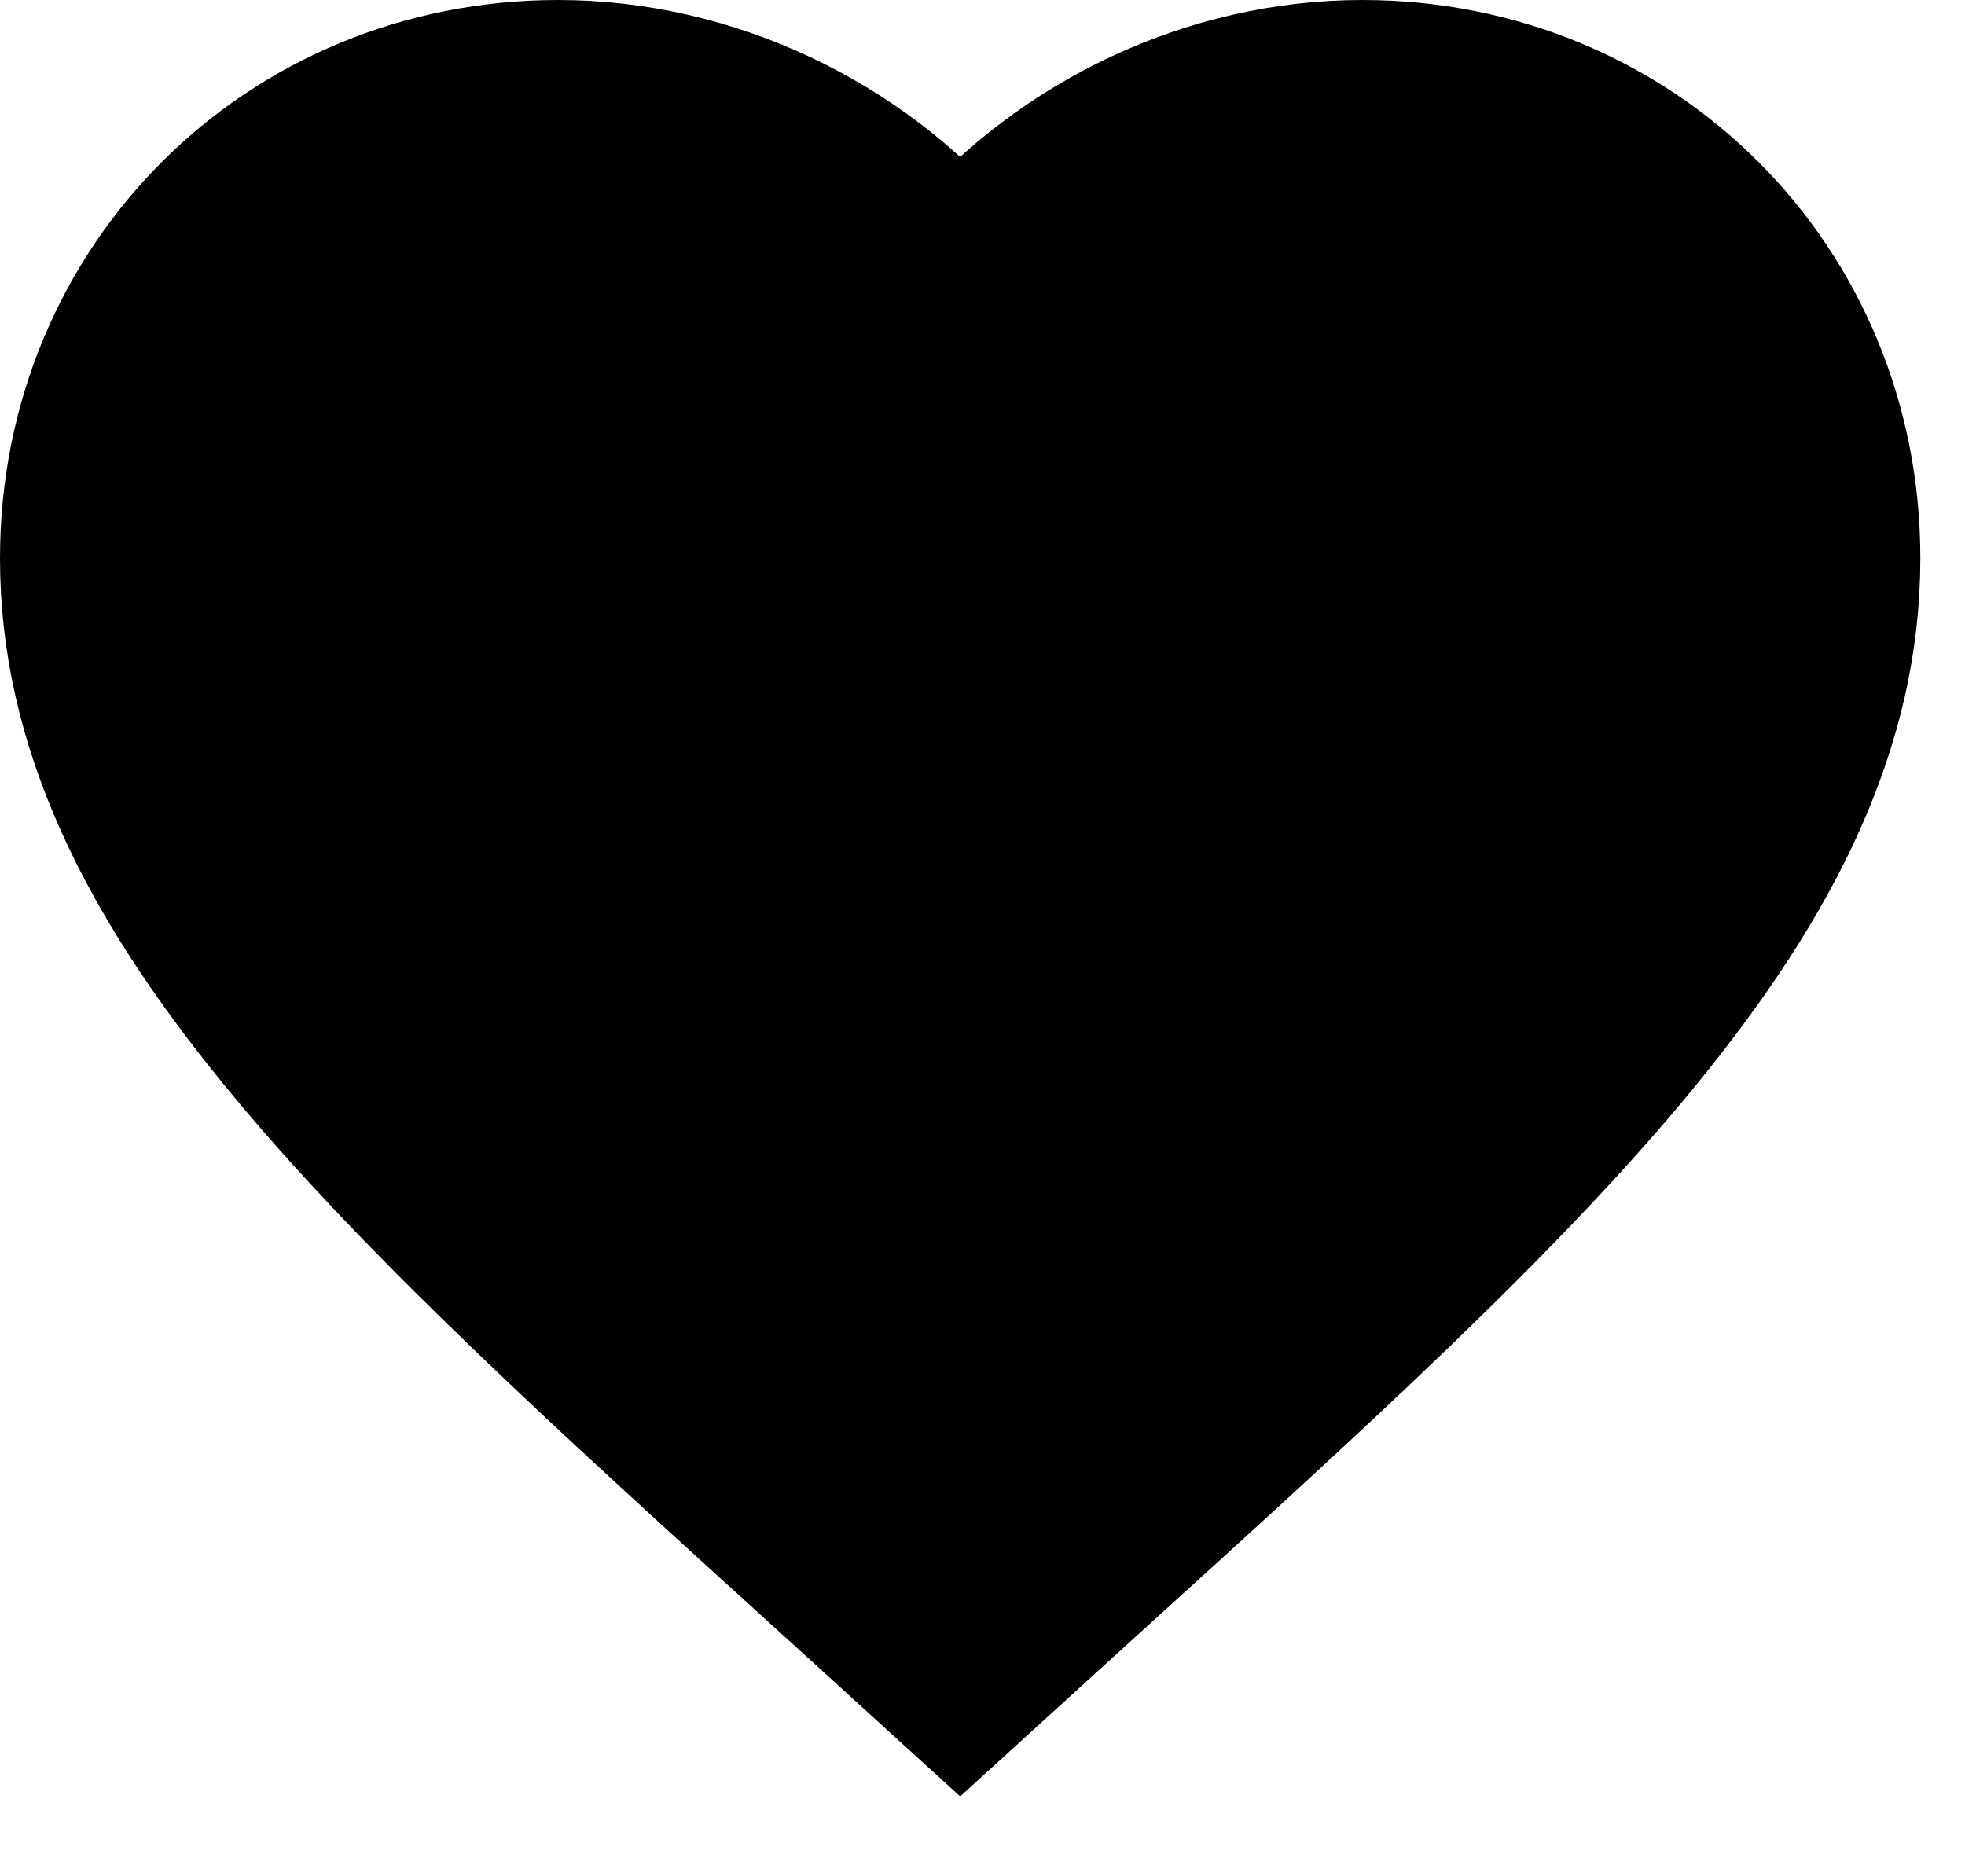
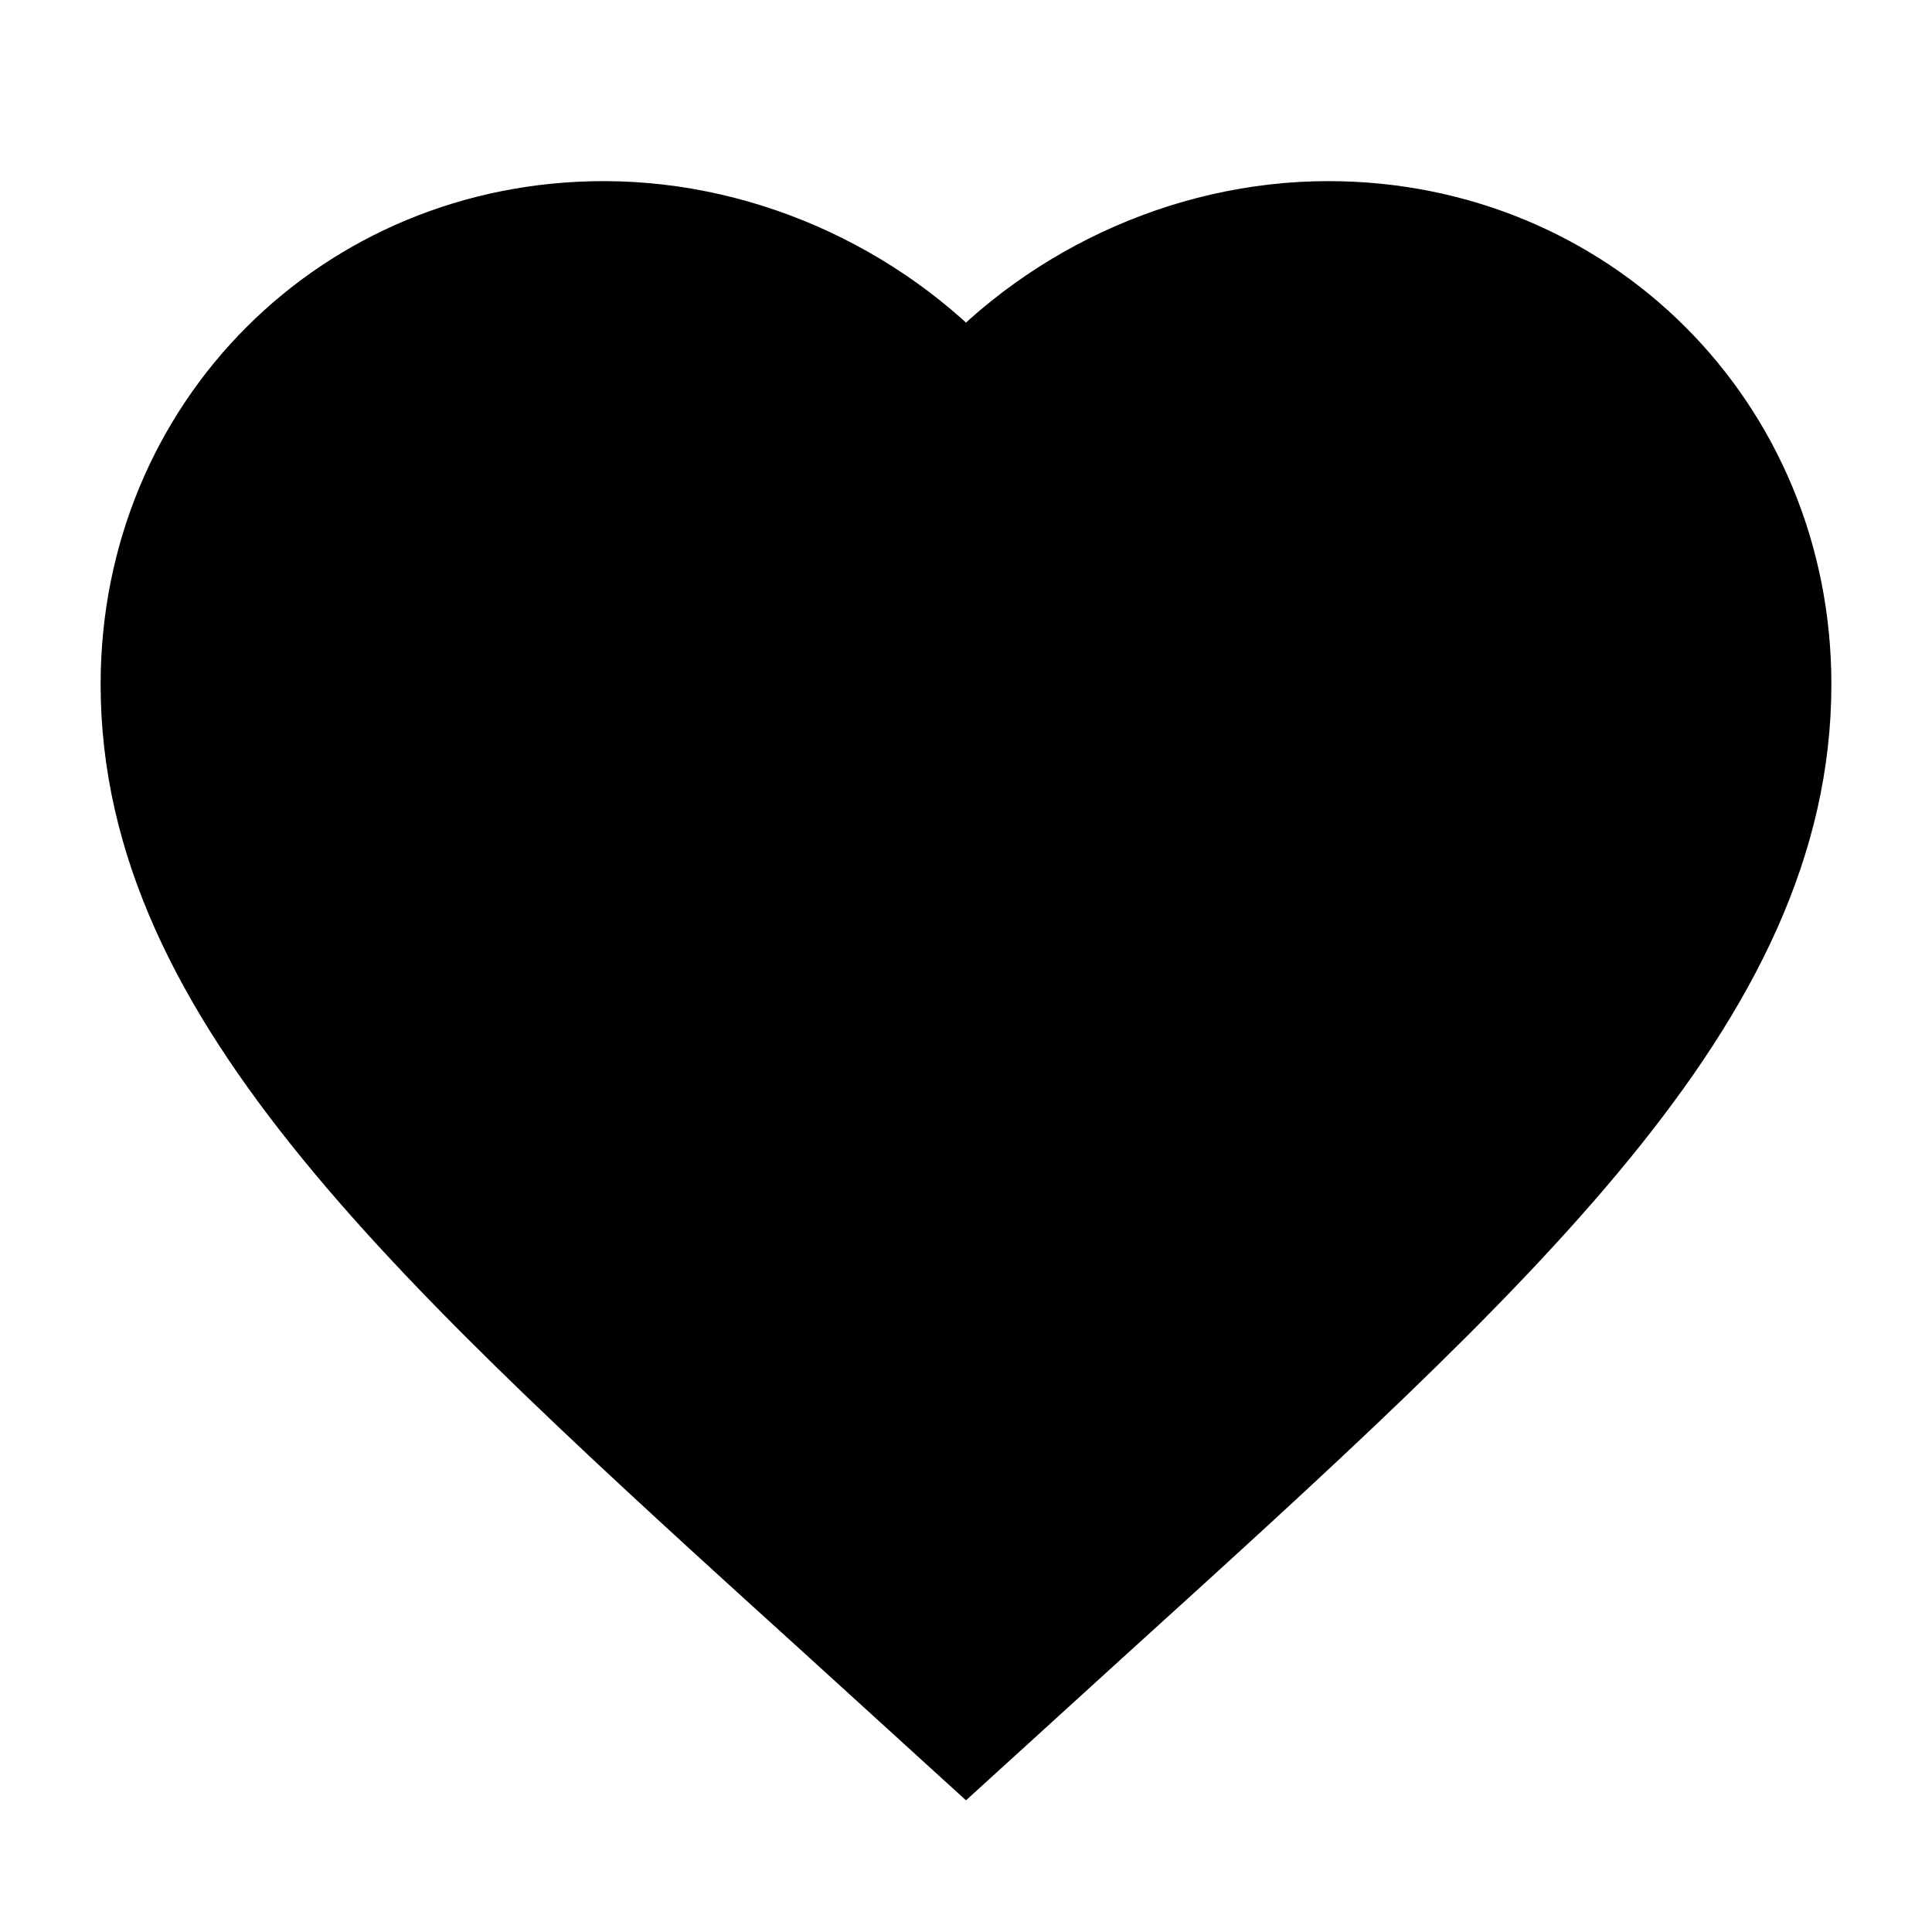
- <svg xmlns="http://www.w3.org/2000/svg" width="22" height="21" viewBox="0 0 22 21" fill="none">
-   <path d="M10.75 19.1L9.3 17.78C4.15 13.11 0.75 10.02 0.75 6.25C0.75 3.16 3.17 0.75 6.25 0.75C7.99 0.75 9.66 1.56 10.75 2.83C11.84 1.56 13.51 0.75 15.25 0.75C18.33 0.75 20.75 3.16 20.75 6.25C20.75 10.02 17.35 13.11 12.2 17.78L10.75 19.1Z" fill="black" stroke="black" stroke-width="1.5" />
+ <svg xmlns="http://www.w3.org/2000/svg" width="24" height="24" viewBox="0 0 24 24" fill="none">
+   <path d="M12 21.35L10.55 20.03C5.4 15.36 2 12.27 2 8.5C2 5.41 4.42 3 7.5 3C9.24 3 10.91 3.81 12 5.08C13.09 3.81 14.76 3 16.5 3C19.58 3 22 5.41 22 8.5C22 12.27 18.6 15.36 13.45 20.03L12 21.35Z" fill="black" stroke="black" stroke-width="1.5" />
</svg>
